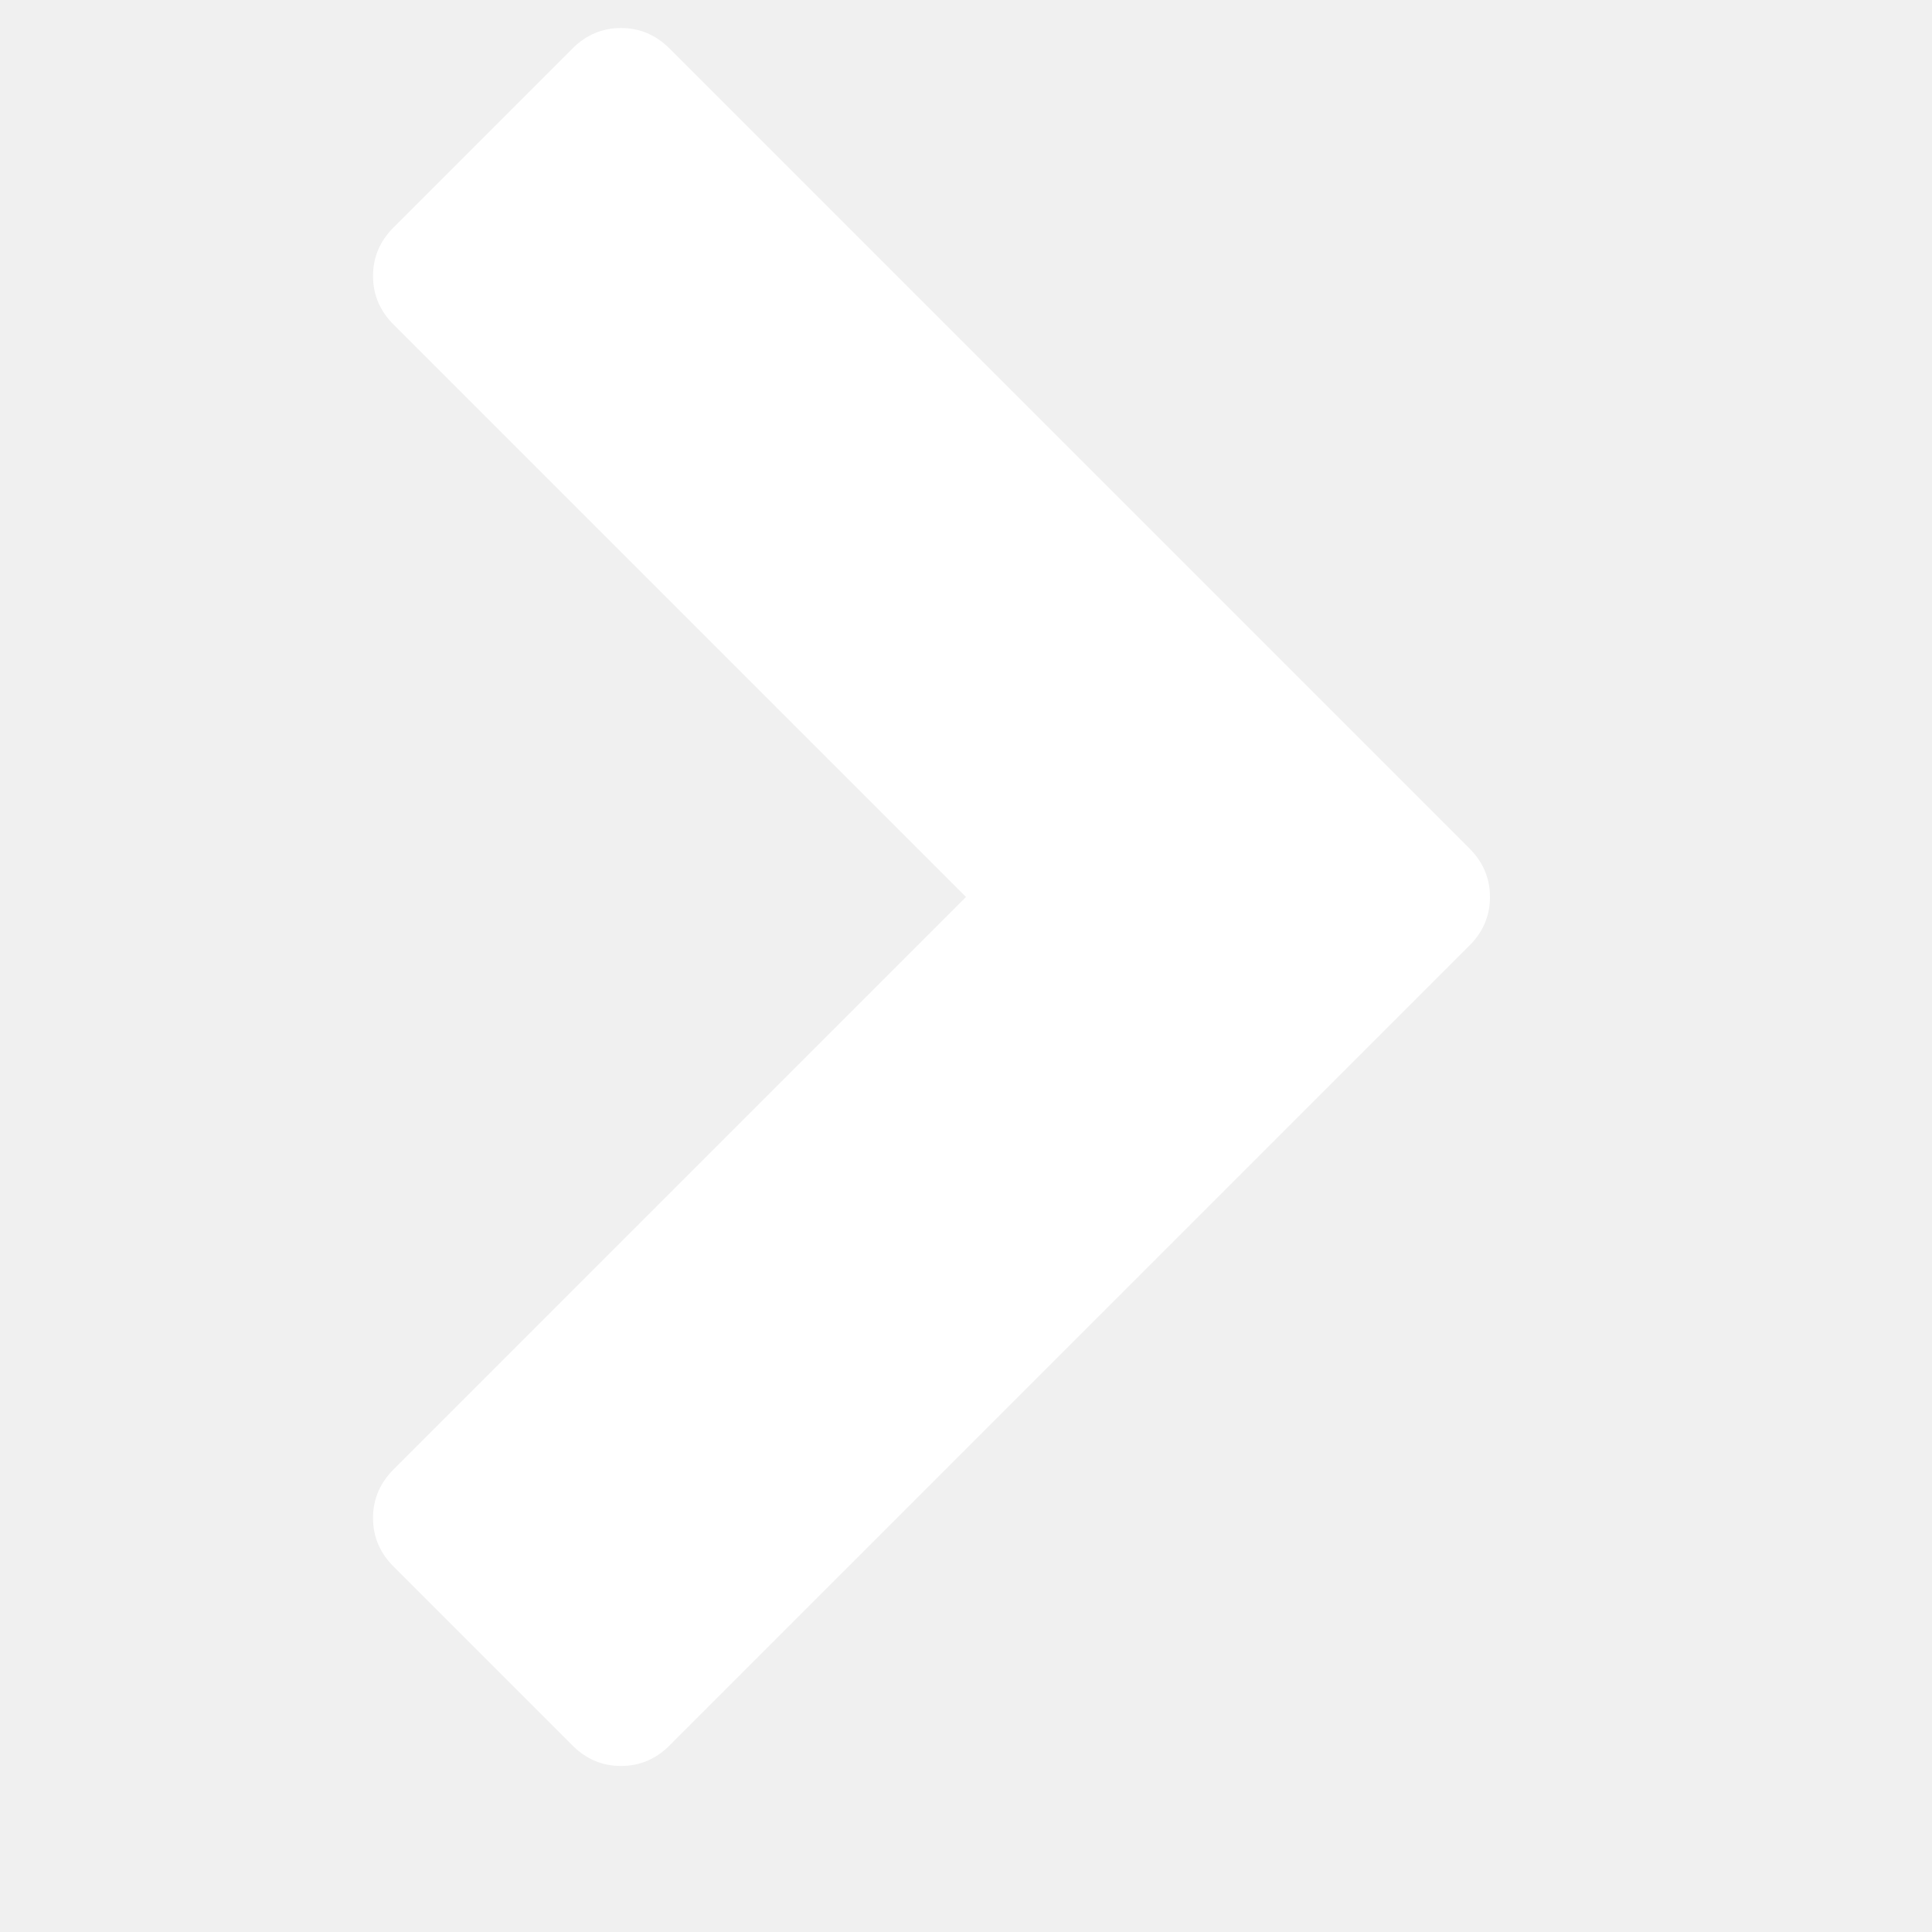
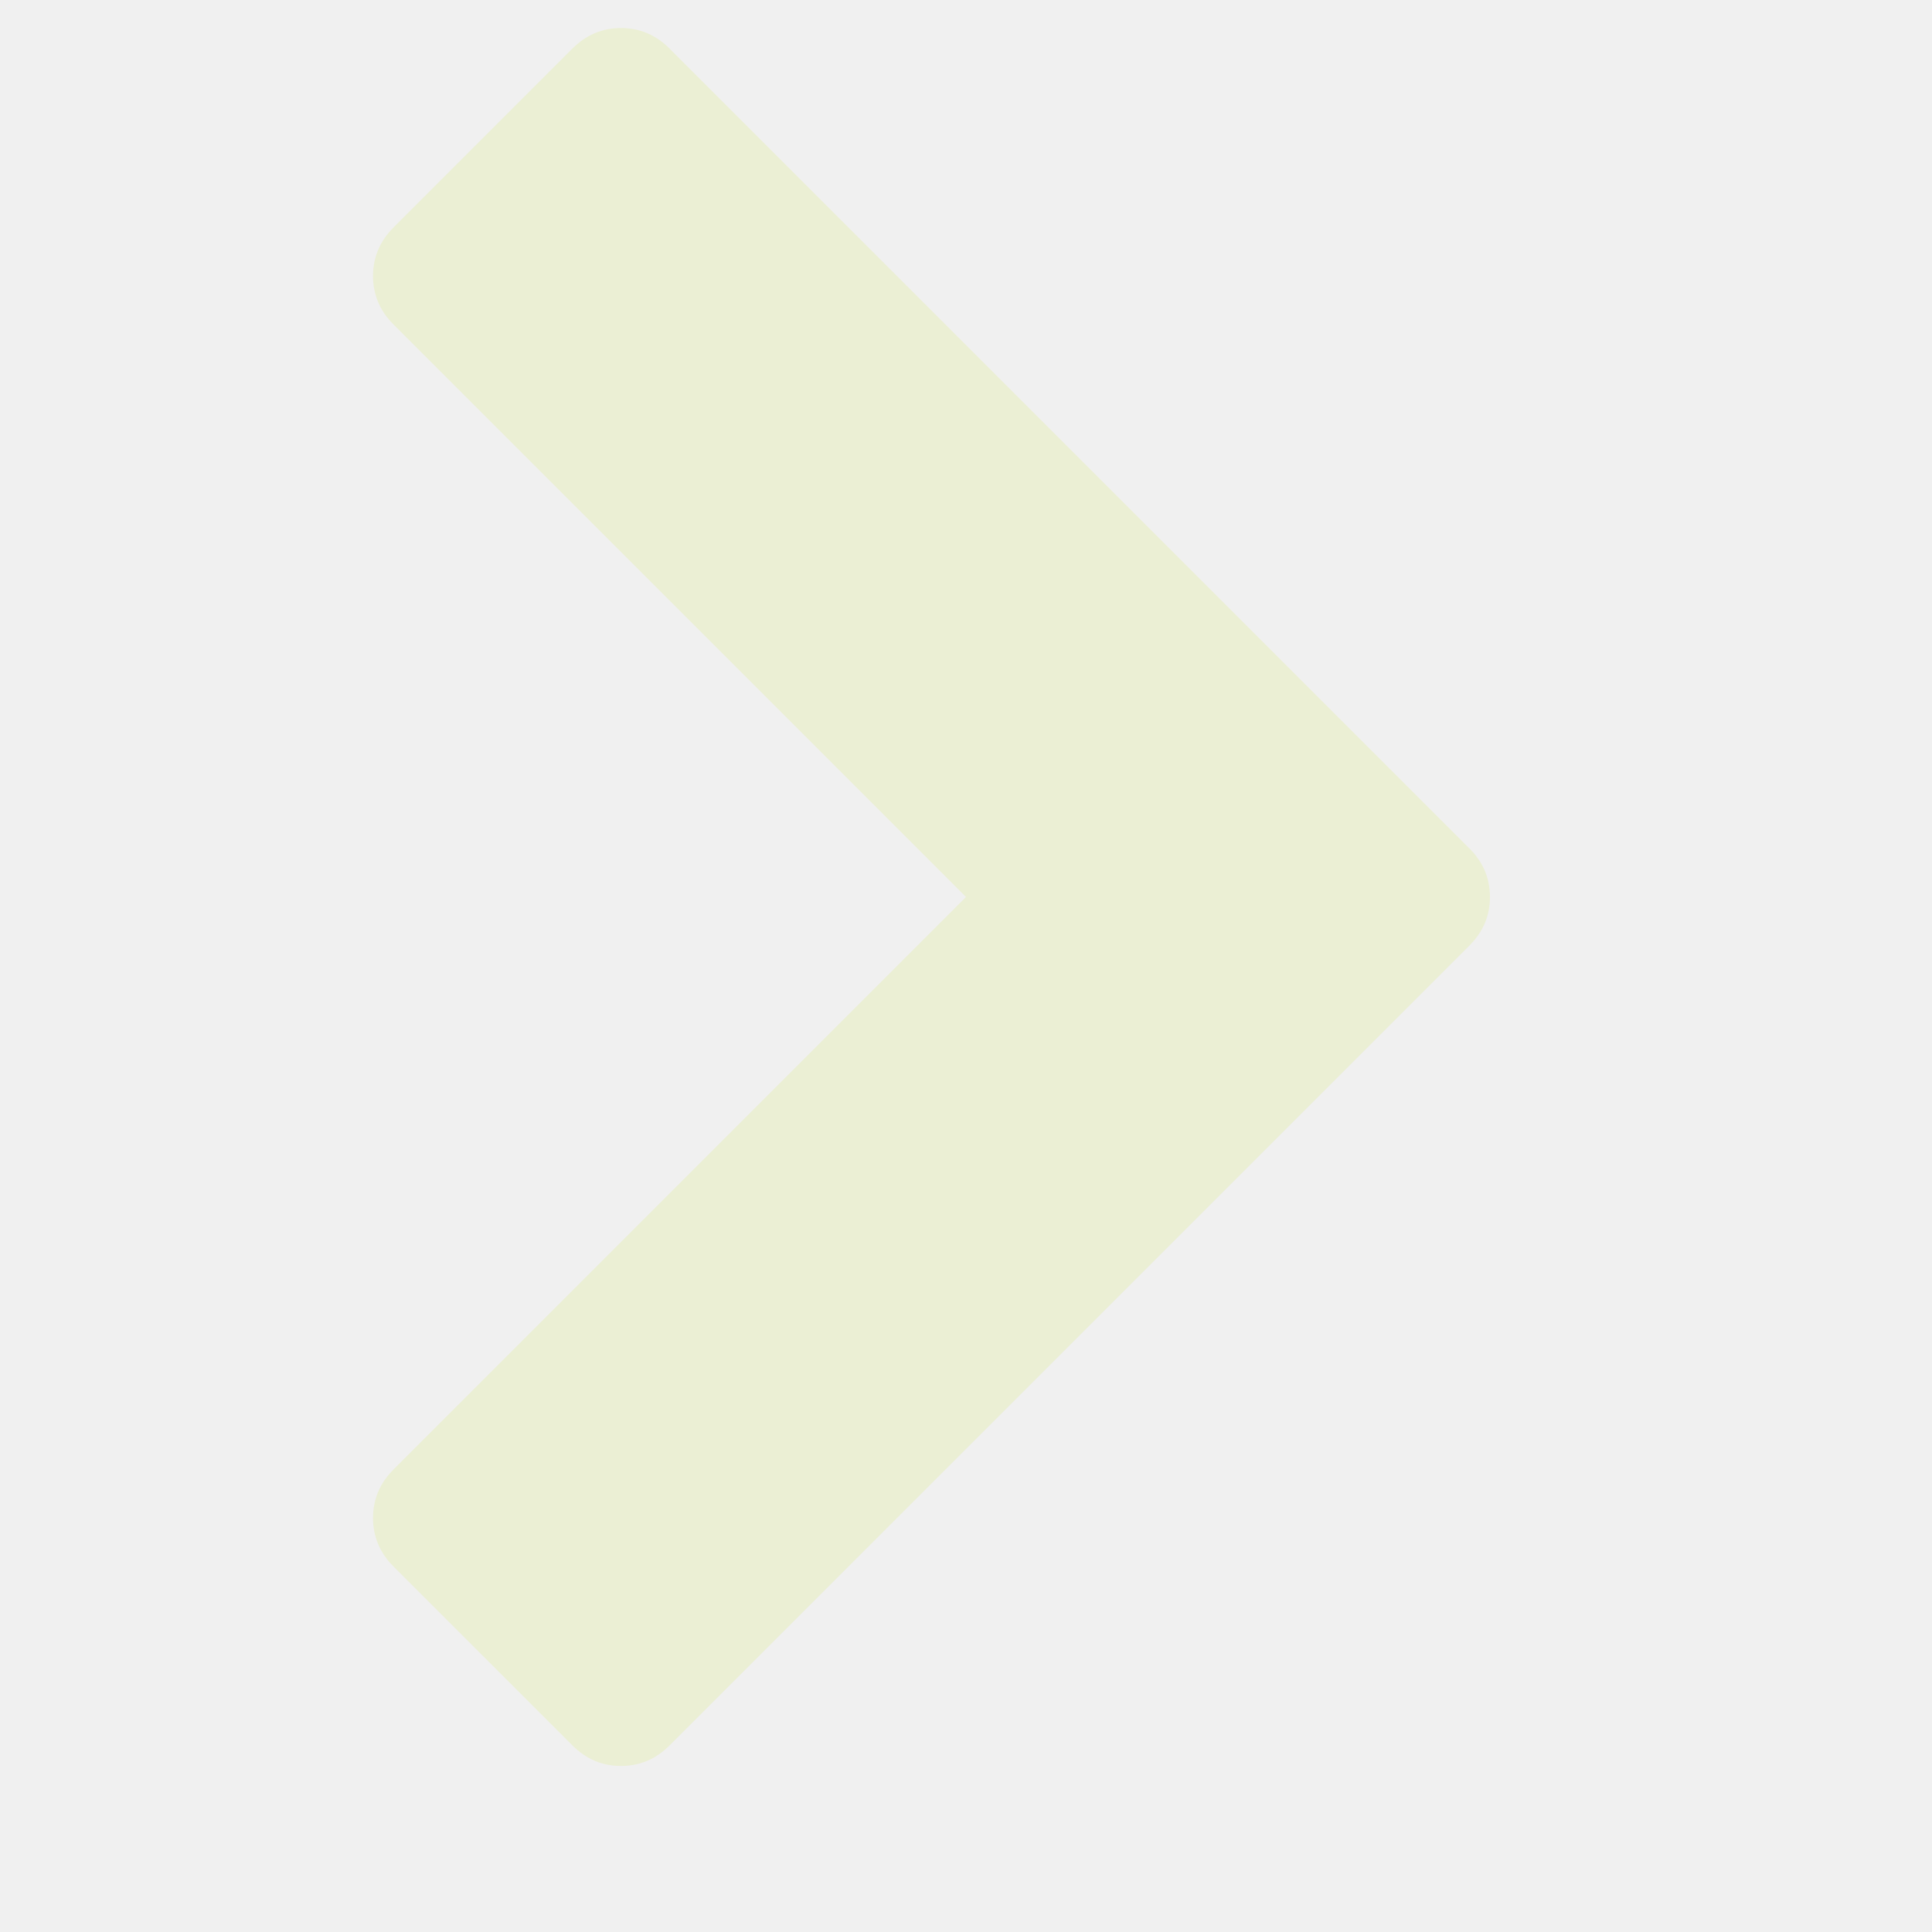
<svg xmlns="http://www.w3.org/2000/svg" width="1792" height="1792" viewBox="0 0 1792 1792">
-   <path fill="#FFF" d="M1363 877l-742 742q-19 19-45 19t-45-19l-166-166q-19-19-19-45t19-45l531-531-531-531q-19-19-19-45t19-45L531 45q19-19 45-19t45 19l742 742q19 19 19 45t-19 45z" />
+   <path fill="#ebefd4" d="M1363 877l-742 742q-19 19-45 19t-45-19l-166-166q-19-19-19-45t19-45l531-531-531-531q-19-19-19-45t19-45L531 45q19-19 45-19t45 19l742 742q19 19 19 45t-19 45z" />
</svg>
